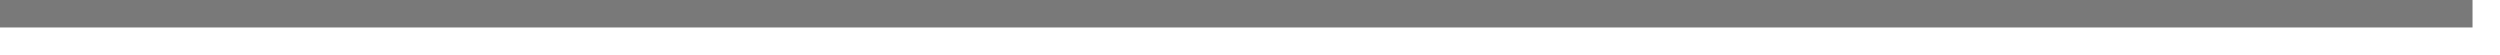
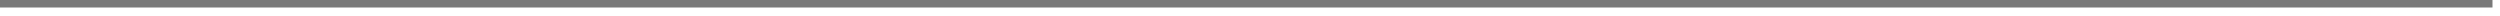
- <svg xmlns="http://www.w3.org/2000/svg" version="1.1" width="91px" height="2px">
-   <g transform="matrix(1 0 0 1 -416 -333 )">
-     <path d="M 416 333.5  L 506 333.5  " stroke-width="1" stroke="#797979" fill="none" />
+ <svg xmlns="http://www.w3.org/2000/svg" version="1.1" width="333px" height="2px">
+   <g transform="matrix(1 0 0 1 -171 -367 )">
+     <path d="M 171 367.5  L 503 367.5  " stroke-width="1" stroke="#797979" fill="none" />
  </g>
</svg>
